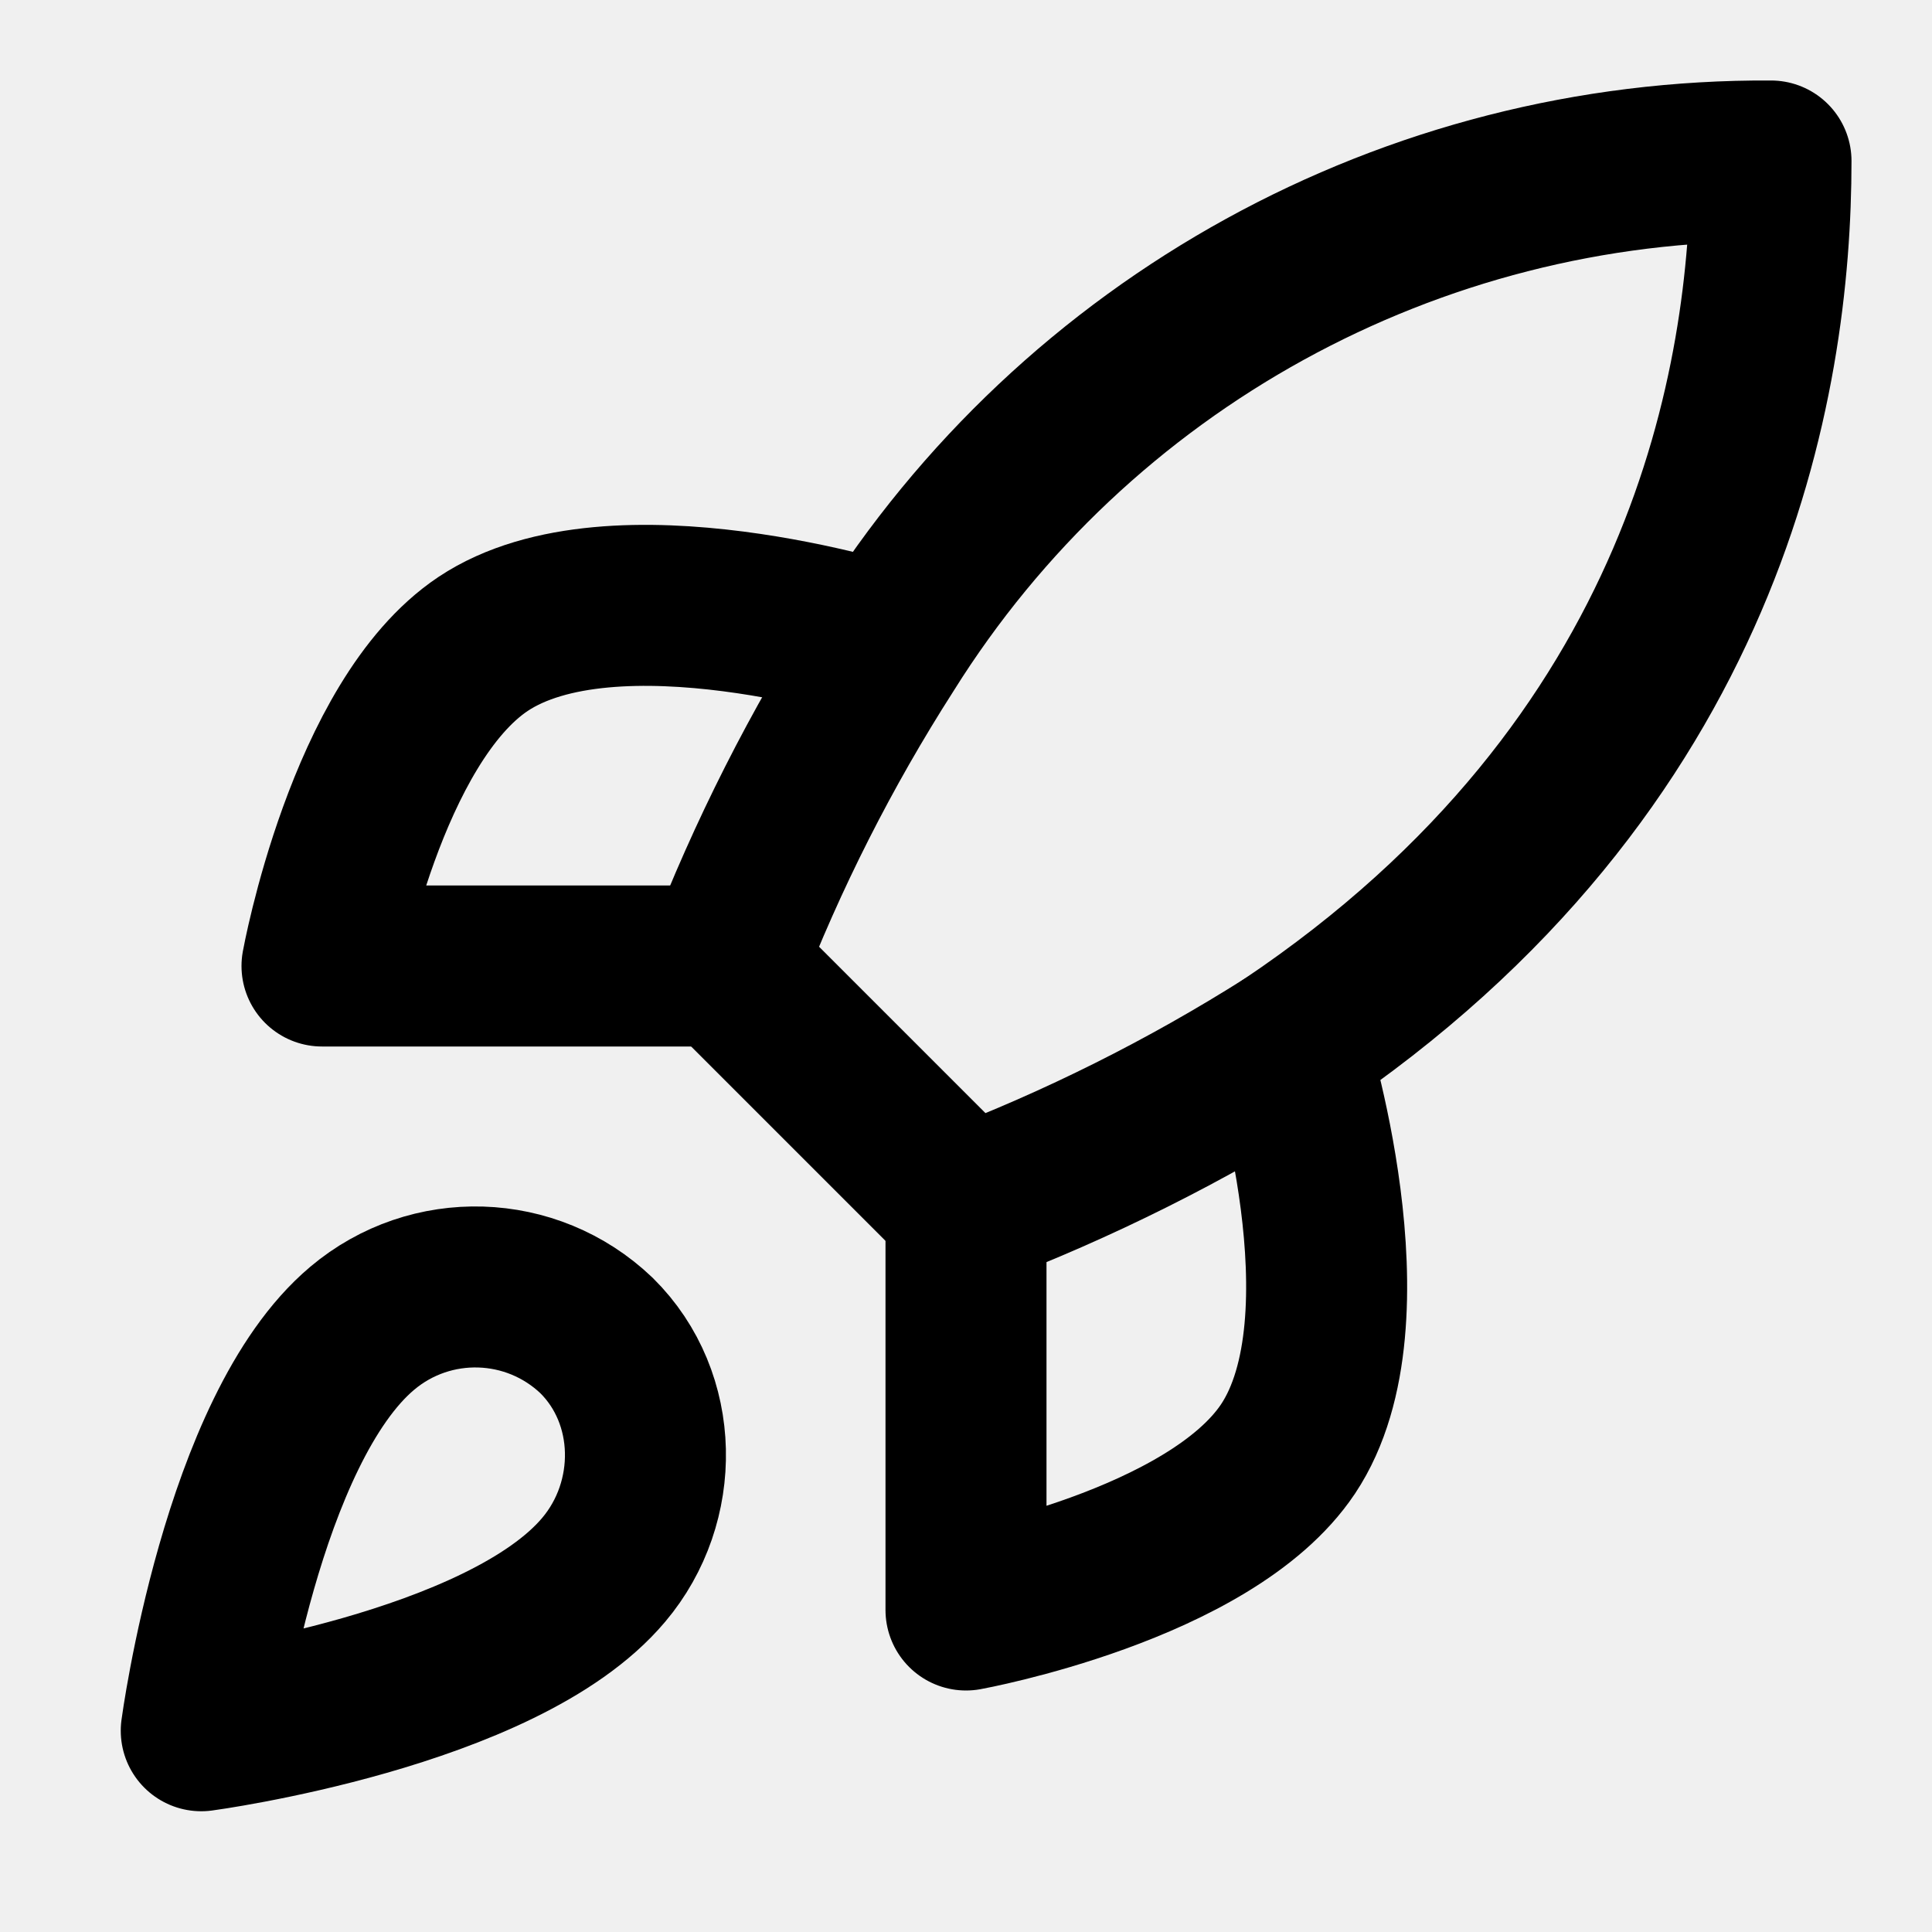
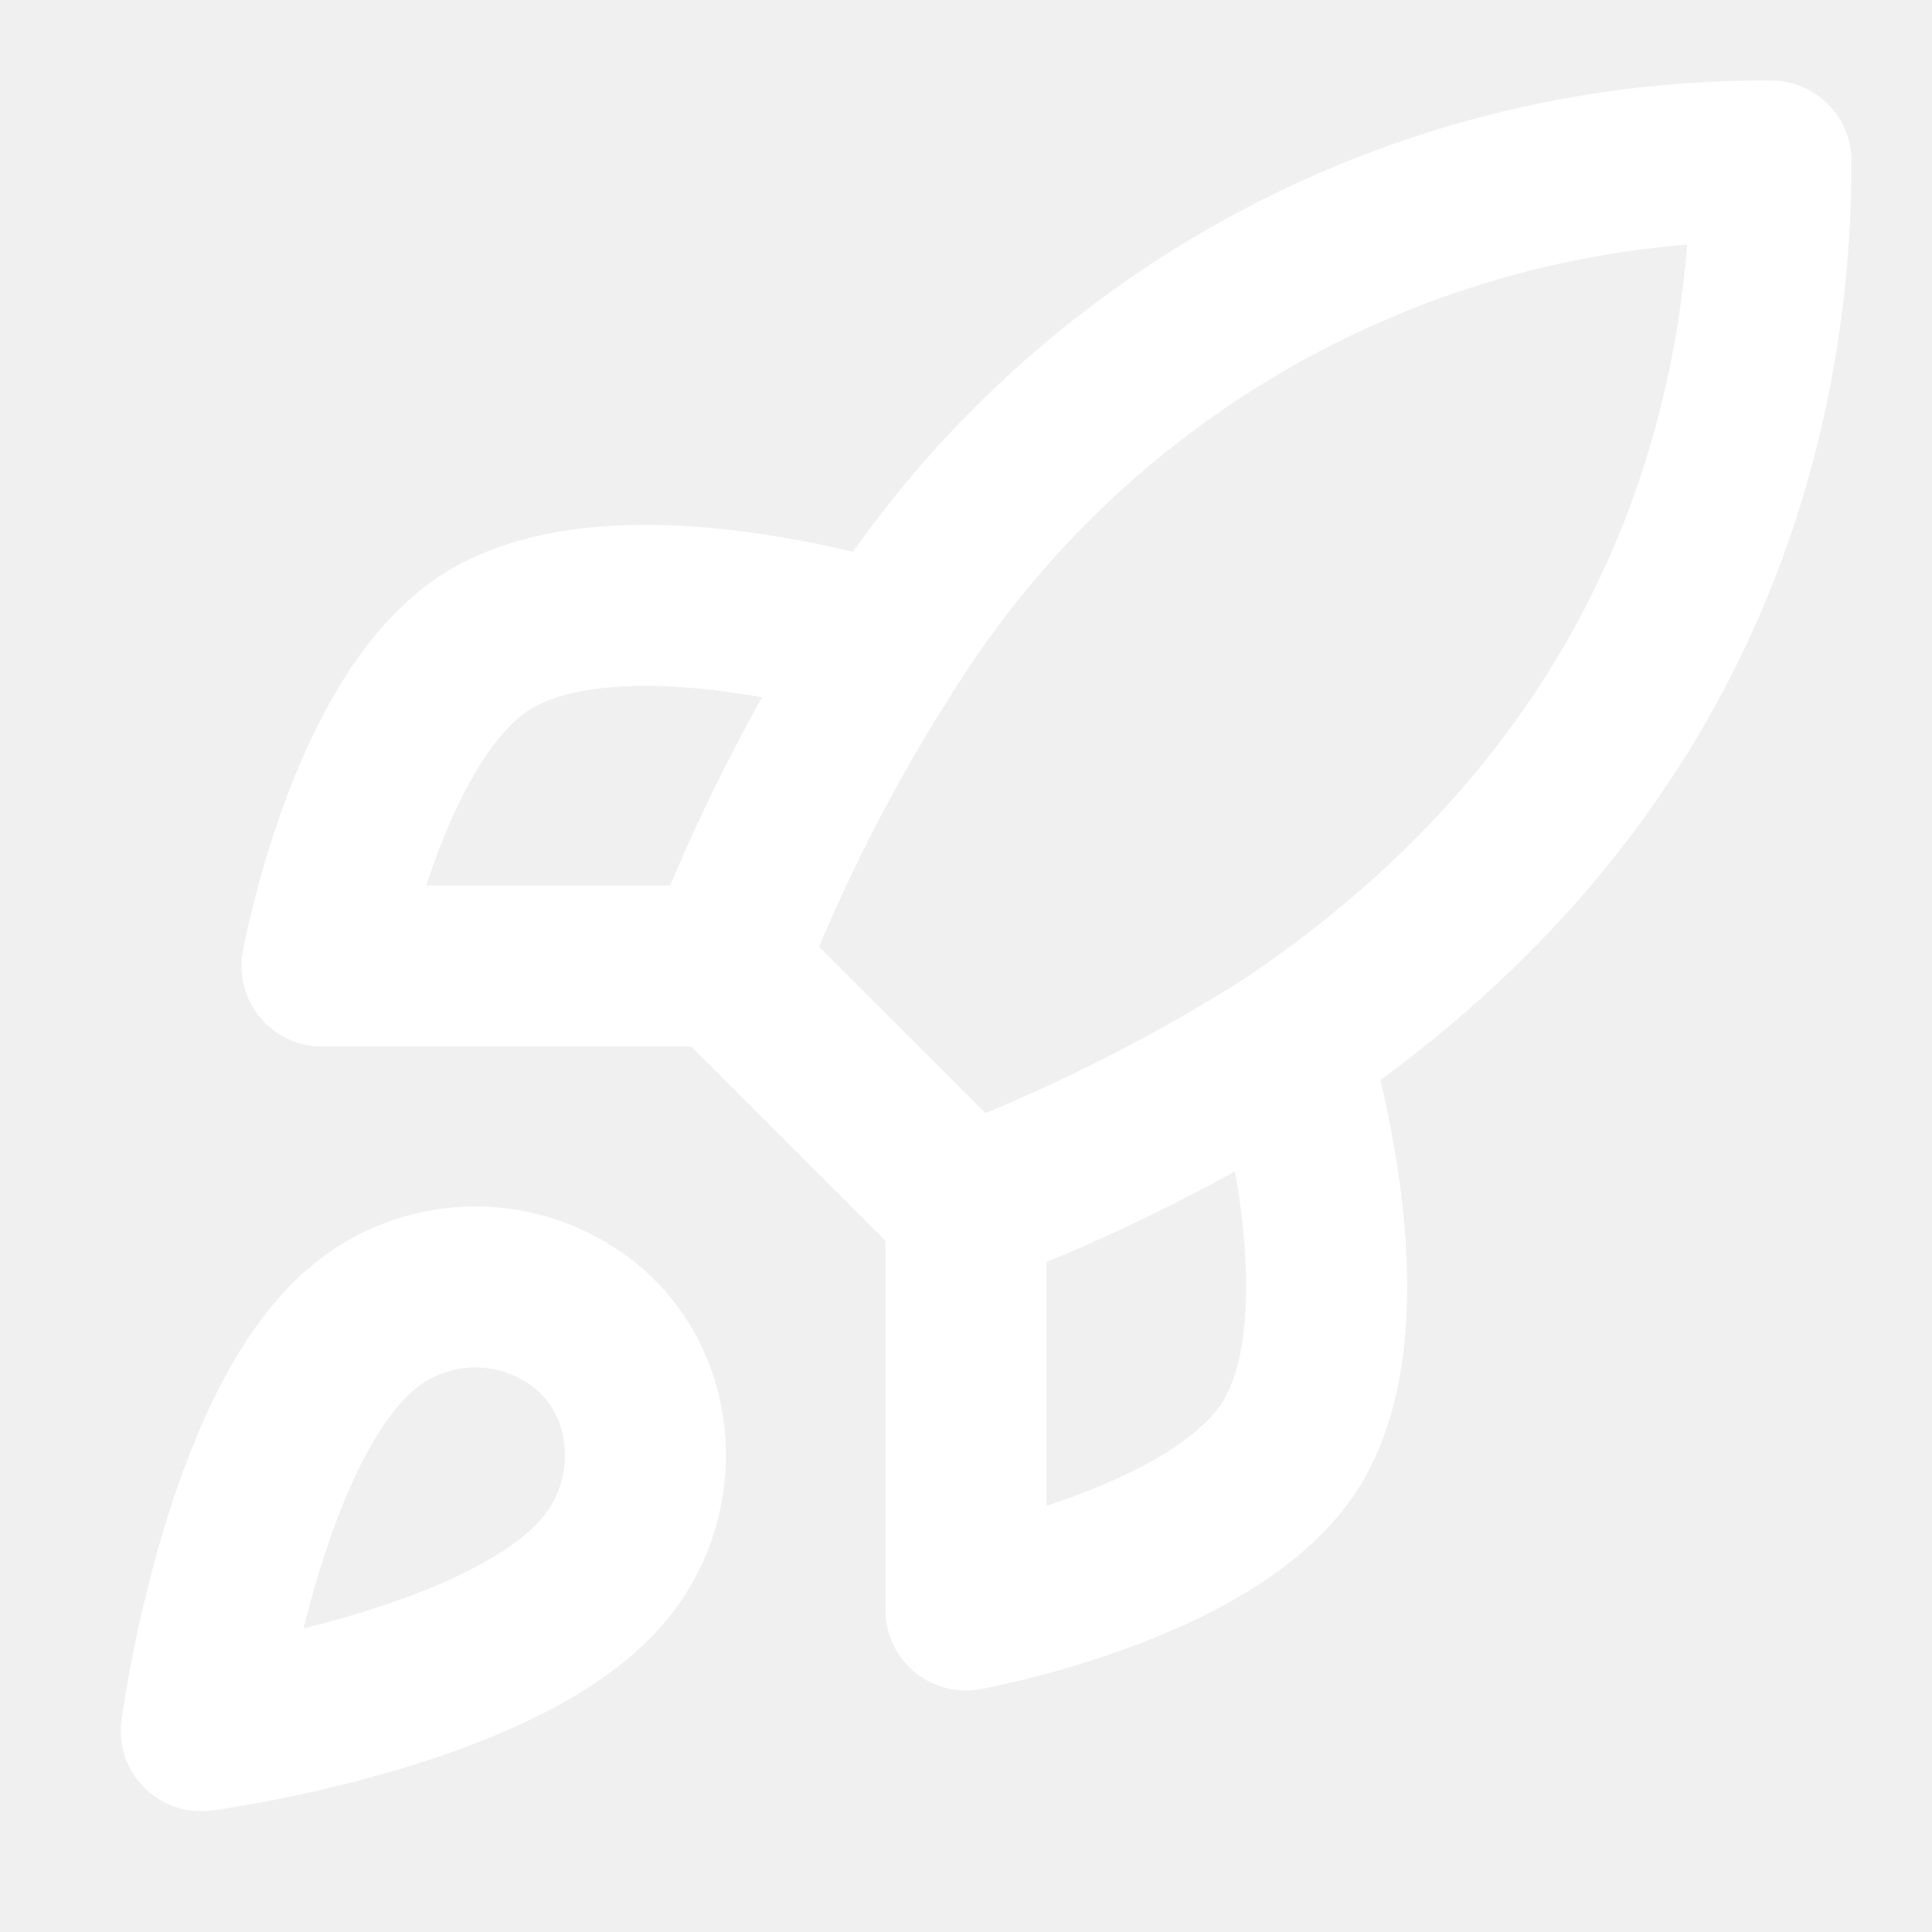
- <svg xmlns="http://www.w3.org/2000/svg" width="24" height="24" viewBox="0 0 24 24" fill="none" stroke="currentColor" stroke-width="2" stroke-linecap="round" stroke-linejoin="round" class="lucide lucide-rocket">
+ <svg xmlns="http://www.w3.org/2000/svg" width="24" height="24" viewBox="0 0 24 24" fill="none" stroke="#FFFFFF" stroke-width="2" stroke-linecap="round" stroke-linejoin="round" class="lucide lucide-rocket">
  <path d="M4.5 16.5c-1.5 1.26-2 5-2 5s3.74-.5 5-2c.71-.84.7-2.13-.09-2.91a2.18 2.18 0 0 0-2.91-.09z" />
  <path d="m12 15-3-3a22 22 0 0 1 2-3.95A12.88 12.88 0 0 1 22 2c0 2.72-.78 7.5-6 11a22.35 22.35 0 0 1-4 2z" />
  <path d="M9 12H4s.55-3.03 2-4c1.62-1.08 5 0 5 0" />
  <path d="M12 15v5s3.03-.55 4-2c1.08-1.62 0-5 0-5" />
</svg>
